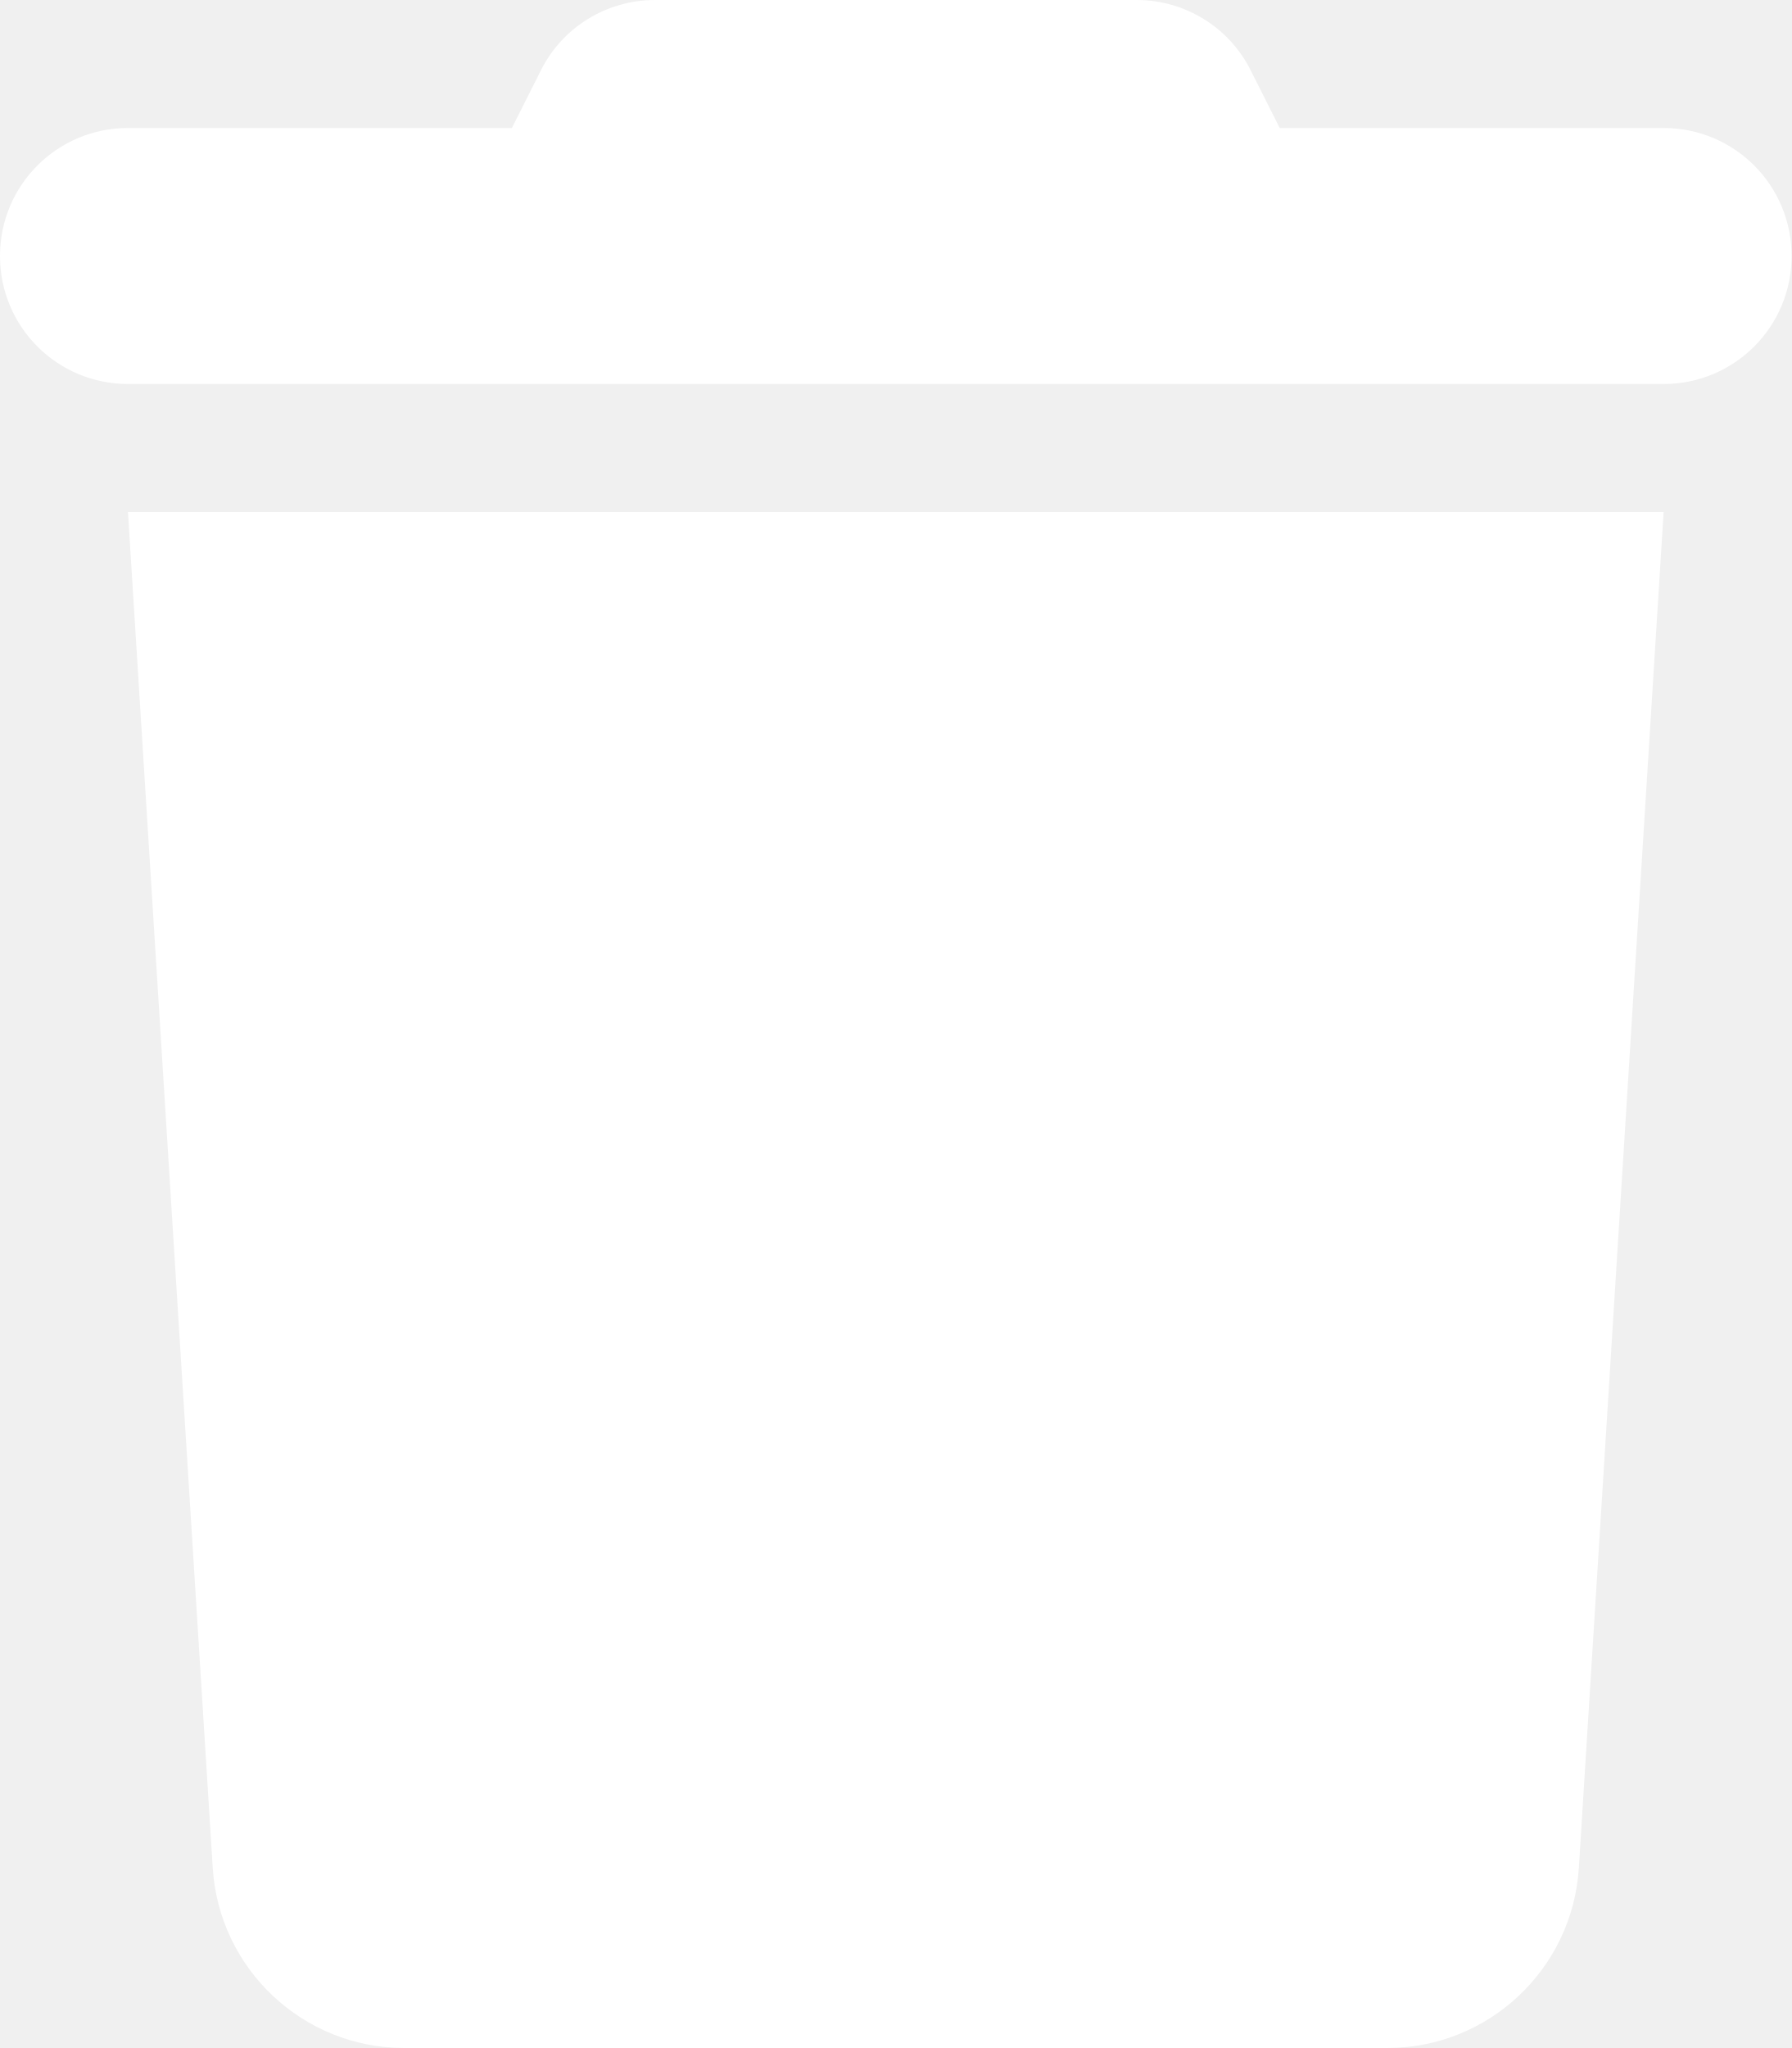
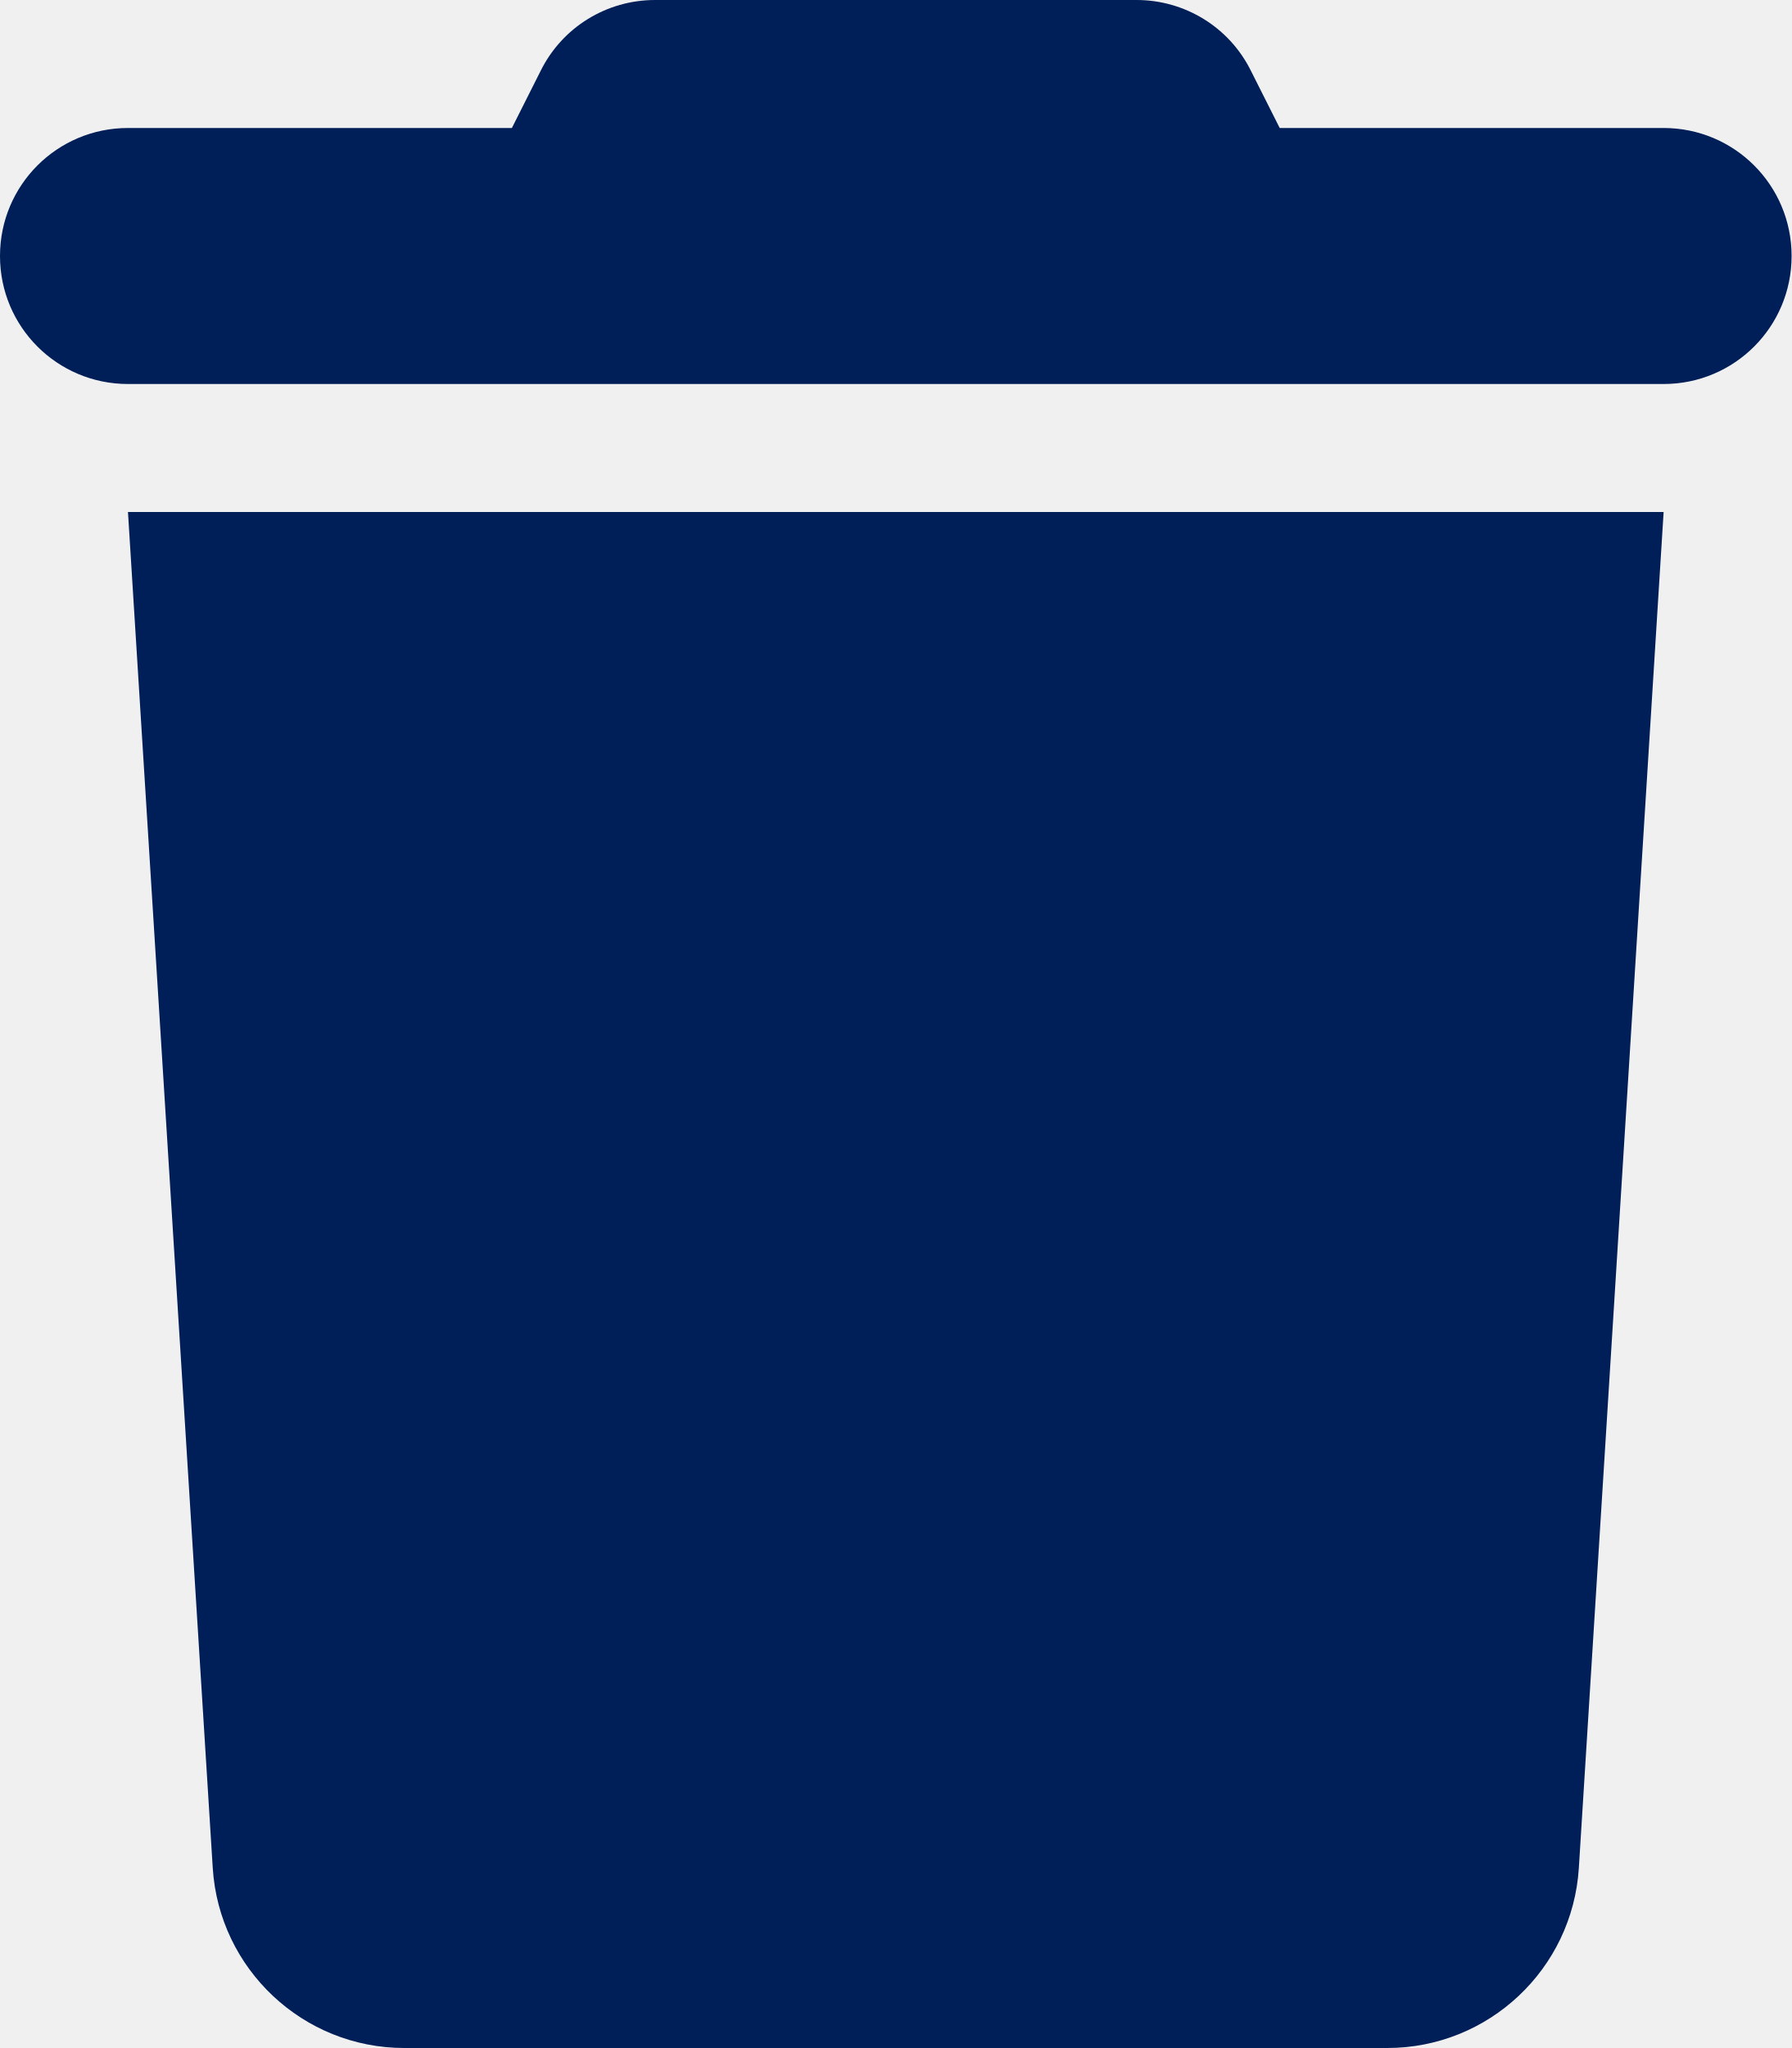
<svg xmlns="http://www.w3.org/2000/svg" height="1em" viewBox="0 0 448 512">
-   <style>svg{fill:#ffffff}</style>
+   <style>svg{fill:#001e57}</style>
  <path d="M135.2 17.7L128 32H32C14.3 32 0 46.3 0 64S14.3 96 32 96H416c17.7 0 32-14.3 32-32s-14.3-32-32-32H320l-7.2-14.3C307.4 6.8 296.3 0 284.2 0H163.8c-12.1 0-23.2 6.8-28.6 17.7zM416 128H32L53.2 467c1.6 25.3 22.6 45 47.9 45H346.9c25.3 0 46.3-19.7 47.9-45L416 128z" />
</svg>
